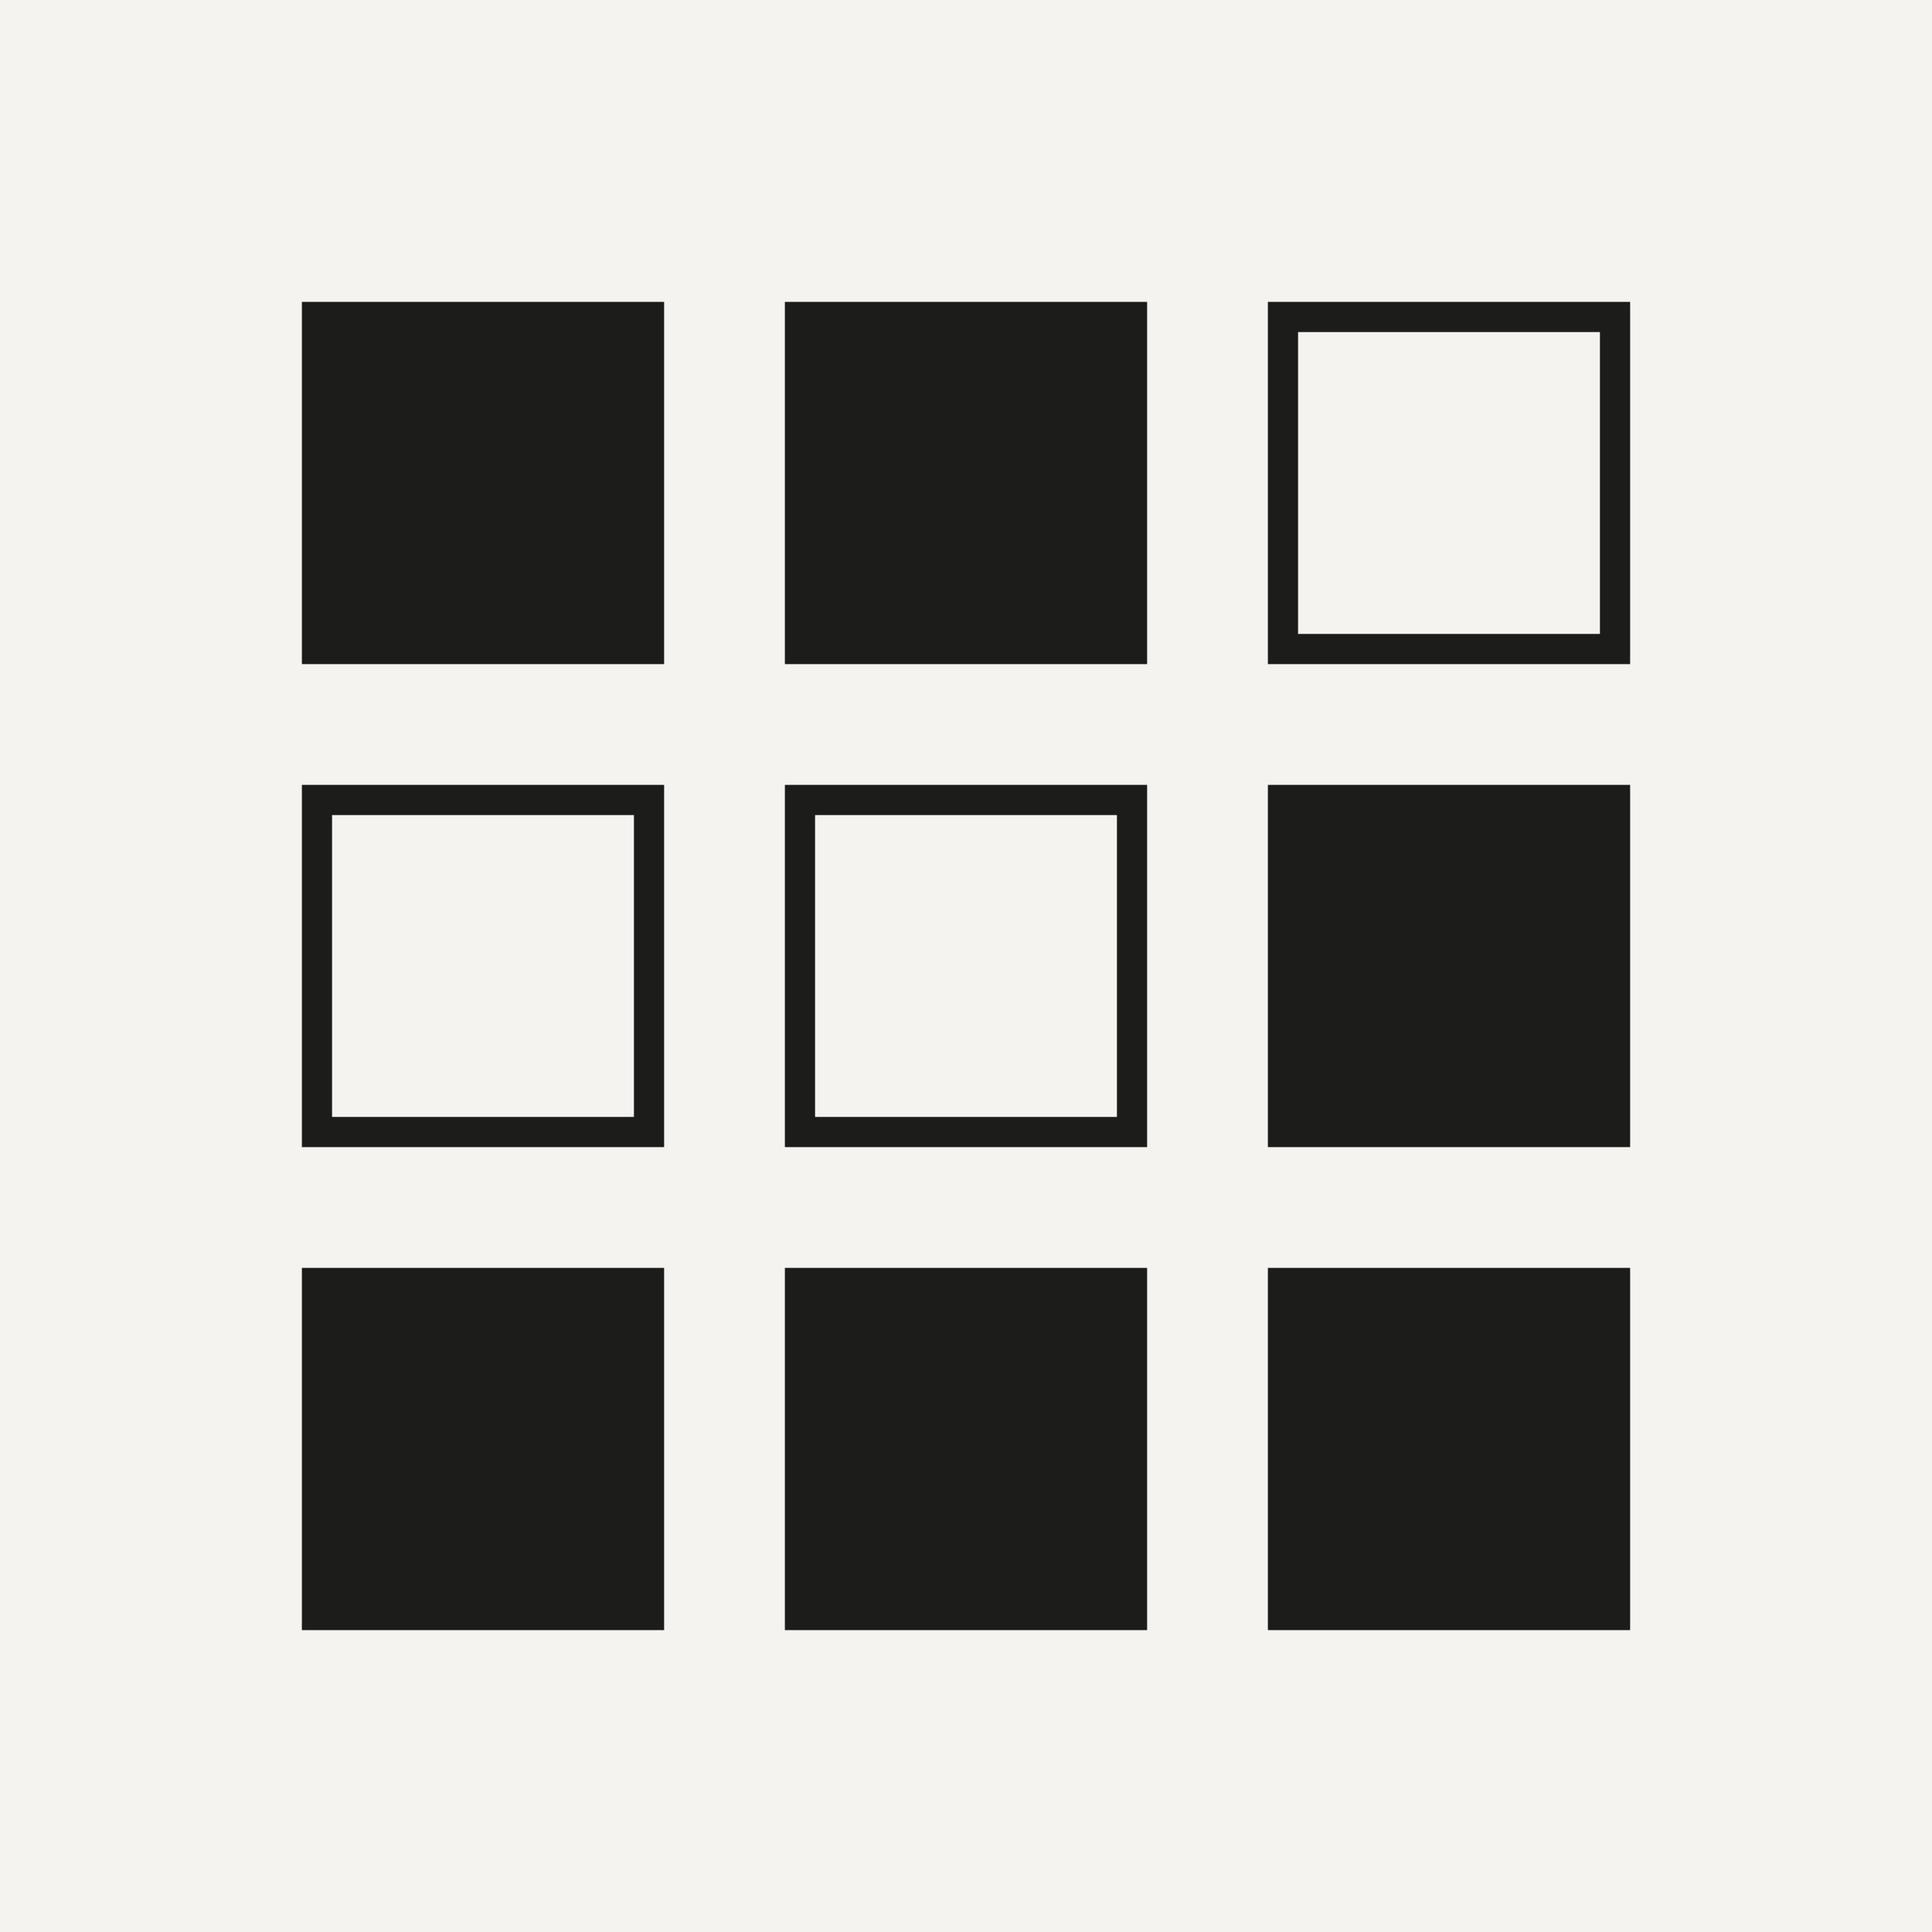
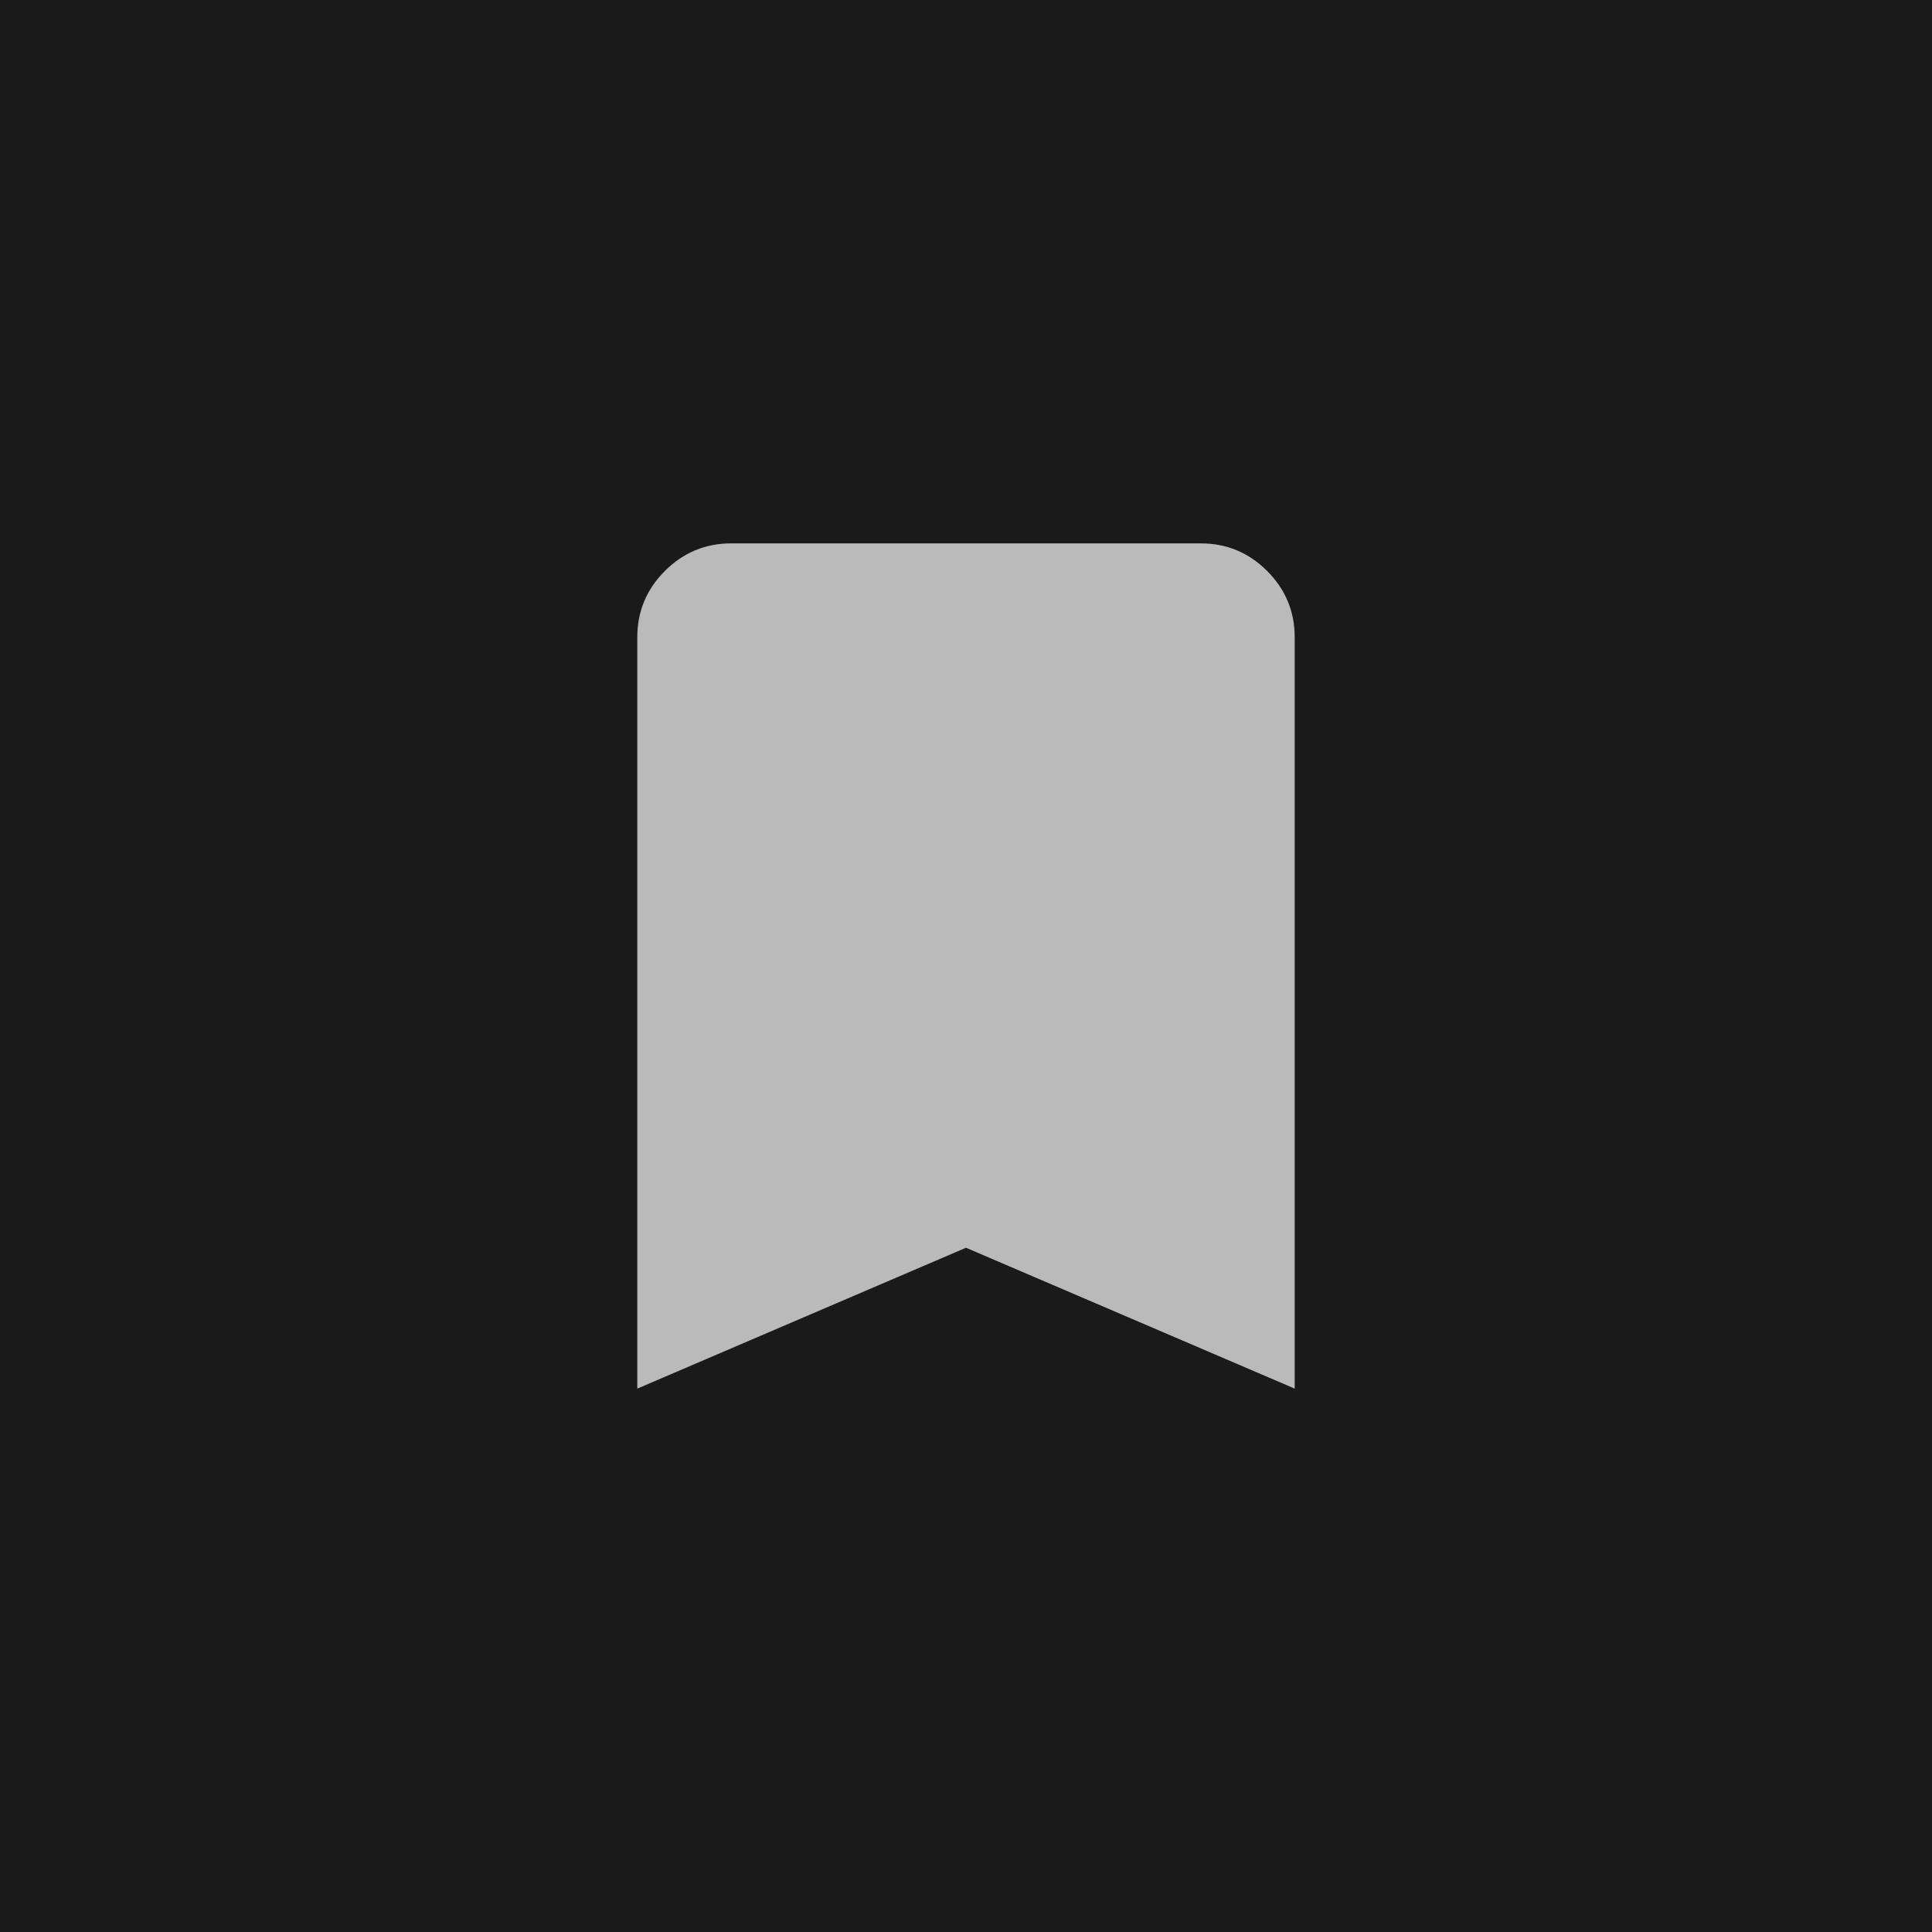
<svg xmlns="http://www.w3.org/2000/svg" viewBox="0 0 256 256">
-   <rect width="256" height="256" fill="#f4f3ef" />
-   <g fill="#1c1c1a">
-     <rect x="40" y="40" width="48" height="48" />
-     <rect x="104" y="40" width="48" height="48" />
-     <rect x="168" y="104" width="48" height="48" />
-     <rect x="40" y="168" width="48" height="48" />
-     <rect x="104" y="168" width="48" height="48" />
-     <rect x="168" y="168" width="48" height="48" />
-   </g>
-   <g fill="none" stroke="#1c1c1a" stroke-width="4">
-     <rect x="170" y="42" width="44" height="44" />
-     <rect x="42" y="106" width="44" height="44" />
-     <rect x="106" y="106" width="44" height="44" />
-   </g>
+   <rect width="256" height="256" fill="#1a1a1a" />
+   <path transform="translate(128 128) scale(0.155555) translate(-480 480)" fill="#bababa" d="M200-120v-640q0-33 23.5-56.5T280-840h400q33 0 56.5 23.5T760-760v640L480-240 200-120Z" />
</svg>
